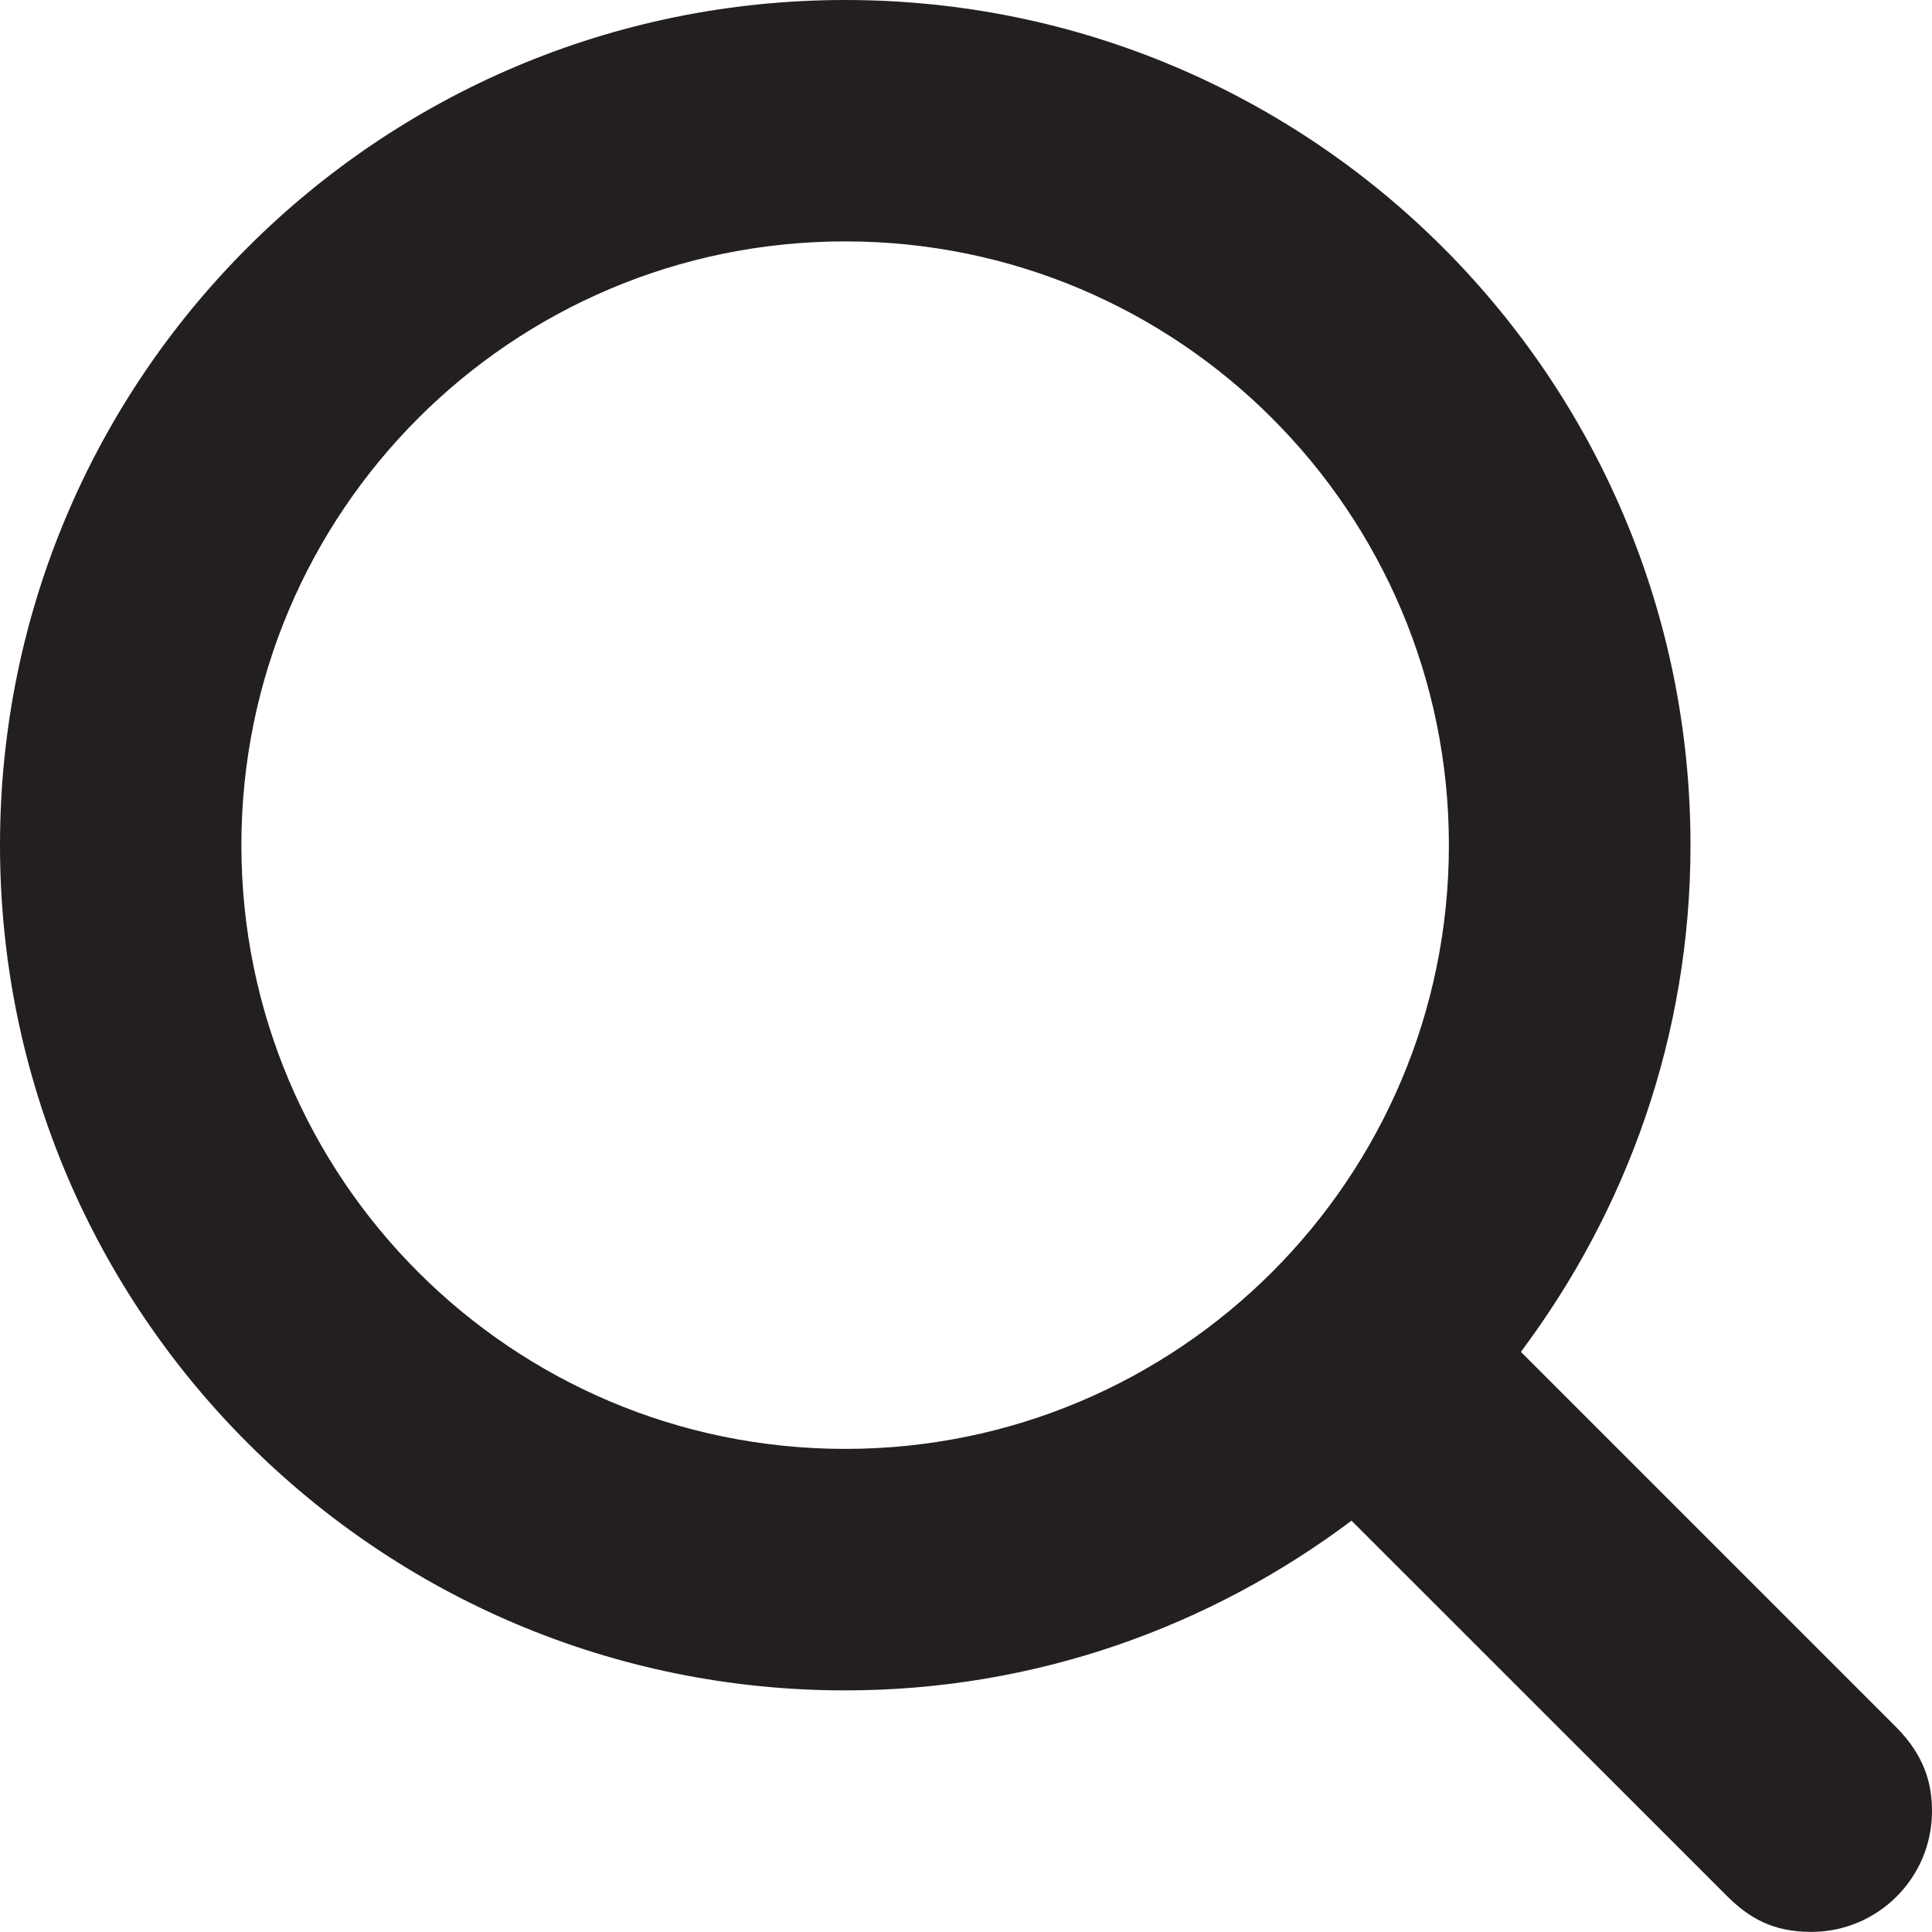
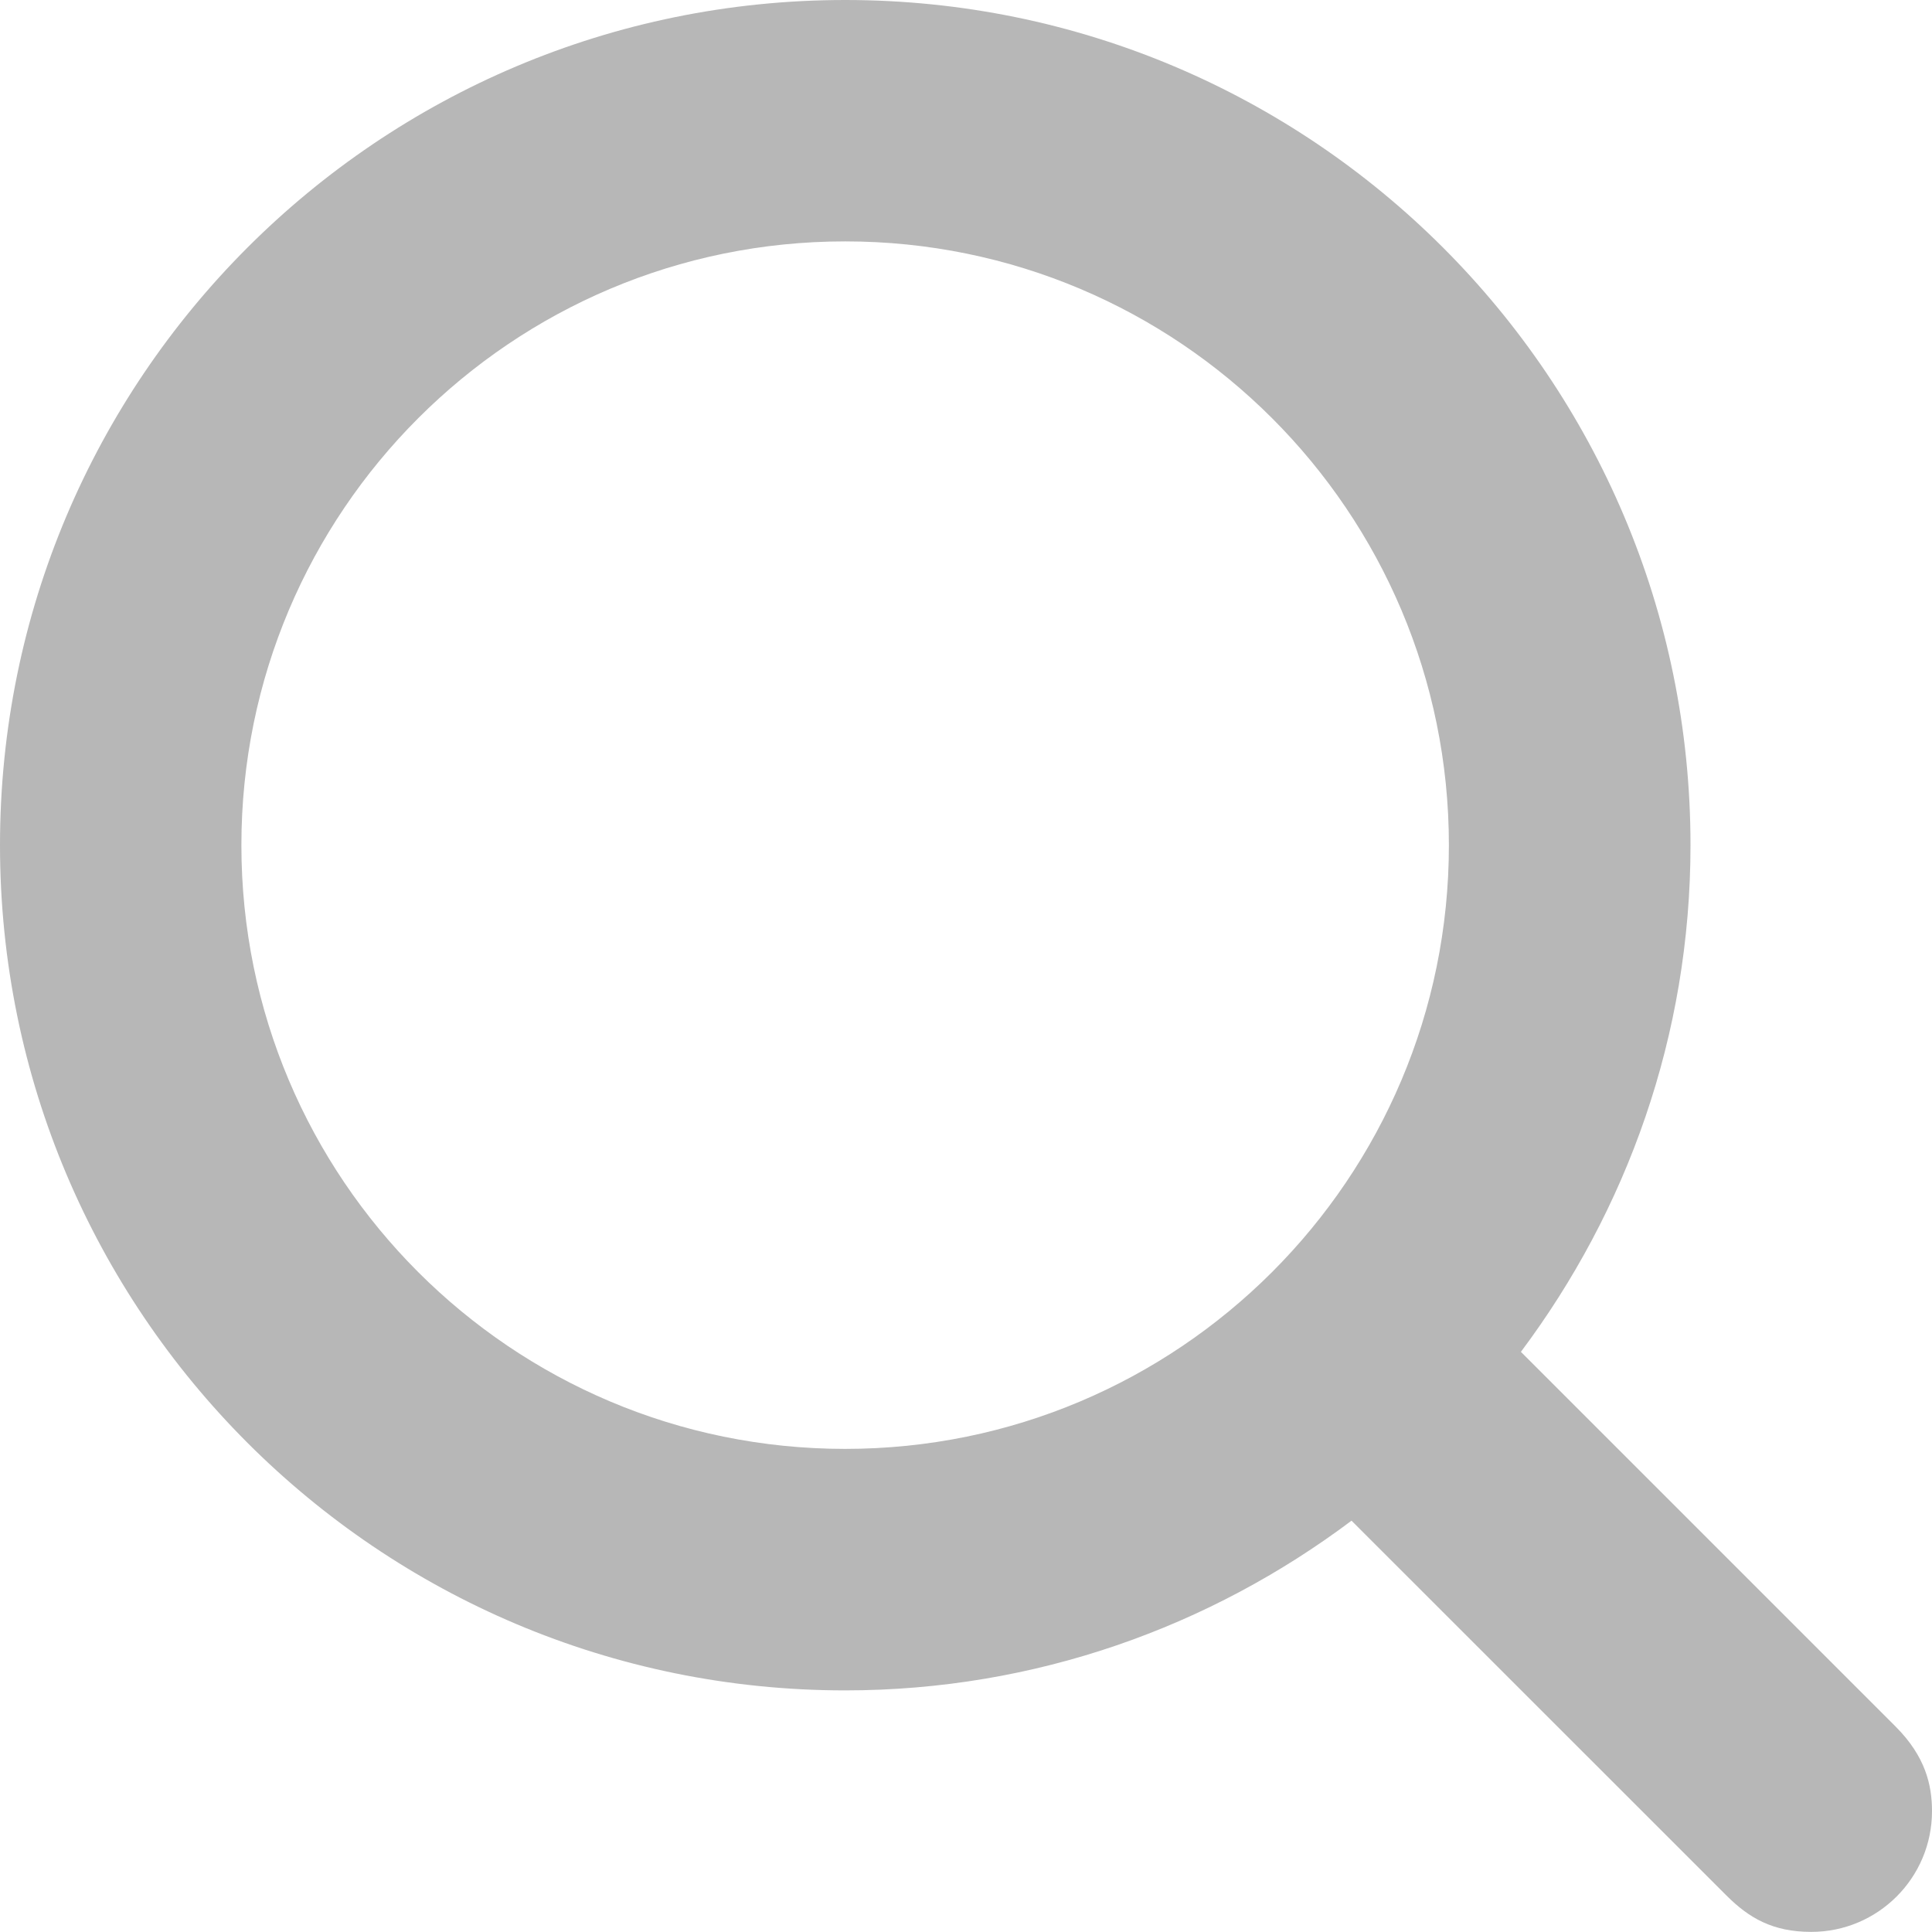
<svg xmlns="http://www.w3.org/2000/svg" version="1.1" id="Layer_1" x="0px" y="0px" width="17.6px" height="17.6px" viewBox="-0.8 -0.8 17.6 17.6" enable-background="new -0.8 -0.8 17.6 17.6" xml:space="preserve">
-   <path fill="#231F20" d="M16.47,14.93l-3.415-3.415C14.02,10.226,14.6,8.634,14.6,6.899c0-4.253-3.447-7.699-7.7-7.699 S-0.8,2.646-0.8,6.899s3.446,7.7,7.699,7.7c1.734,0,3.326-0.58,4.613-1.546l3.417,3.416c0.203,0.202,0.418,0.33,0.771,0.33 c0.607,0,1.1-0.492,1.1-1.1C16.8,15.459,16.739,15.2,16.47,14.93z M1.399,6.899c0-3.038,2.462-5.5,5.5-5.5s5.5,2.462,5.5,5.5 s-2.462,5.5-5.5,5.5S1.399,9.938,1.399,6.899z" />
+   <path fill="#b7b7b7" d="M16.47,14.93l-3.415-3.415C14.02,10.226,14.6,8.634,14.6,6.899c0-4.253-3.447-7.699-7.7-7.699 S-0.8,2.646-0.8,6.899s3.446,7.7,7.699,7.7c1.734,0,3.326-0.58,4.613-1.546l3.417,3.416c0.203,0.202,0.418,0.33,0.771,0.33 c0.607,0,1.1-0.492,1.1-1.1C16.8,15.459,16.739,15.2,16.47,14.93z M1.399,6.899c0-3.038,2.462-5.5,5.5-5.5s5.5,2.462,5.5,5.5 s-2.462,5.5-5.5,5.5S1.399,9.938,1.399,6.899z" />
</svg>
